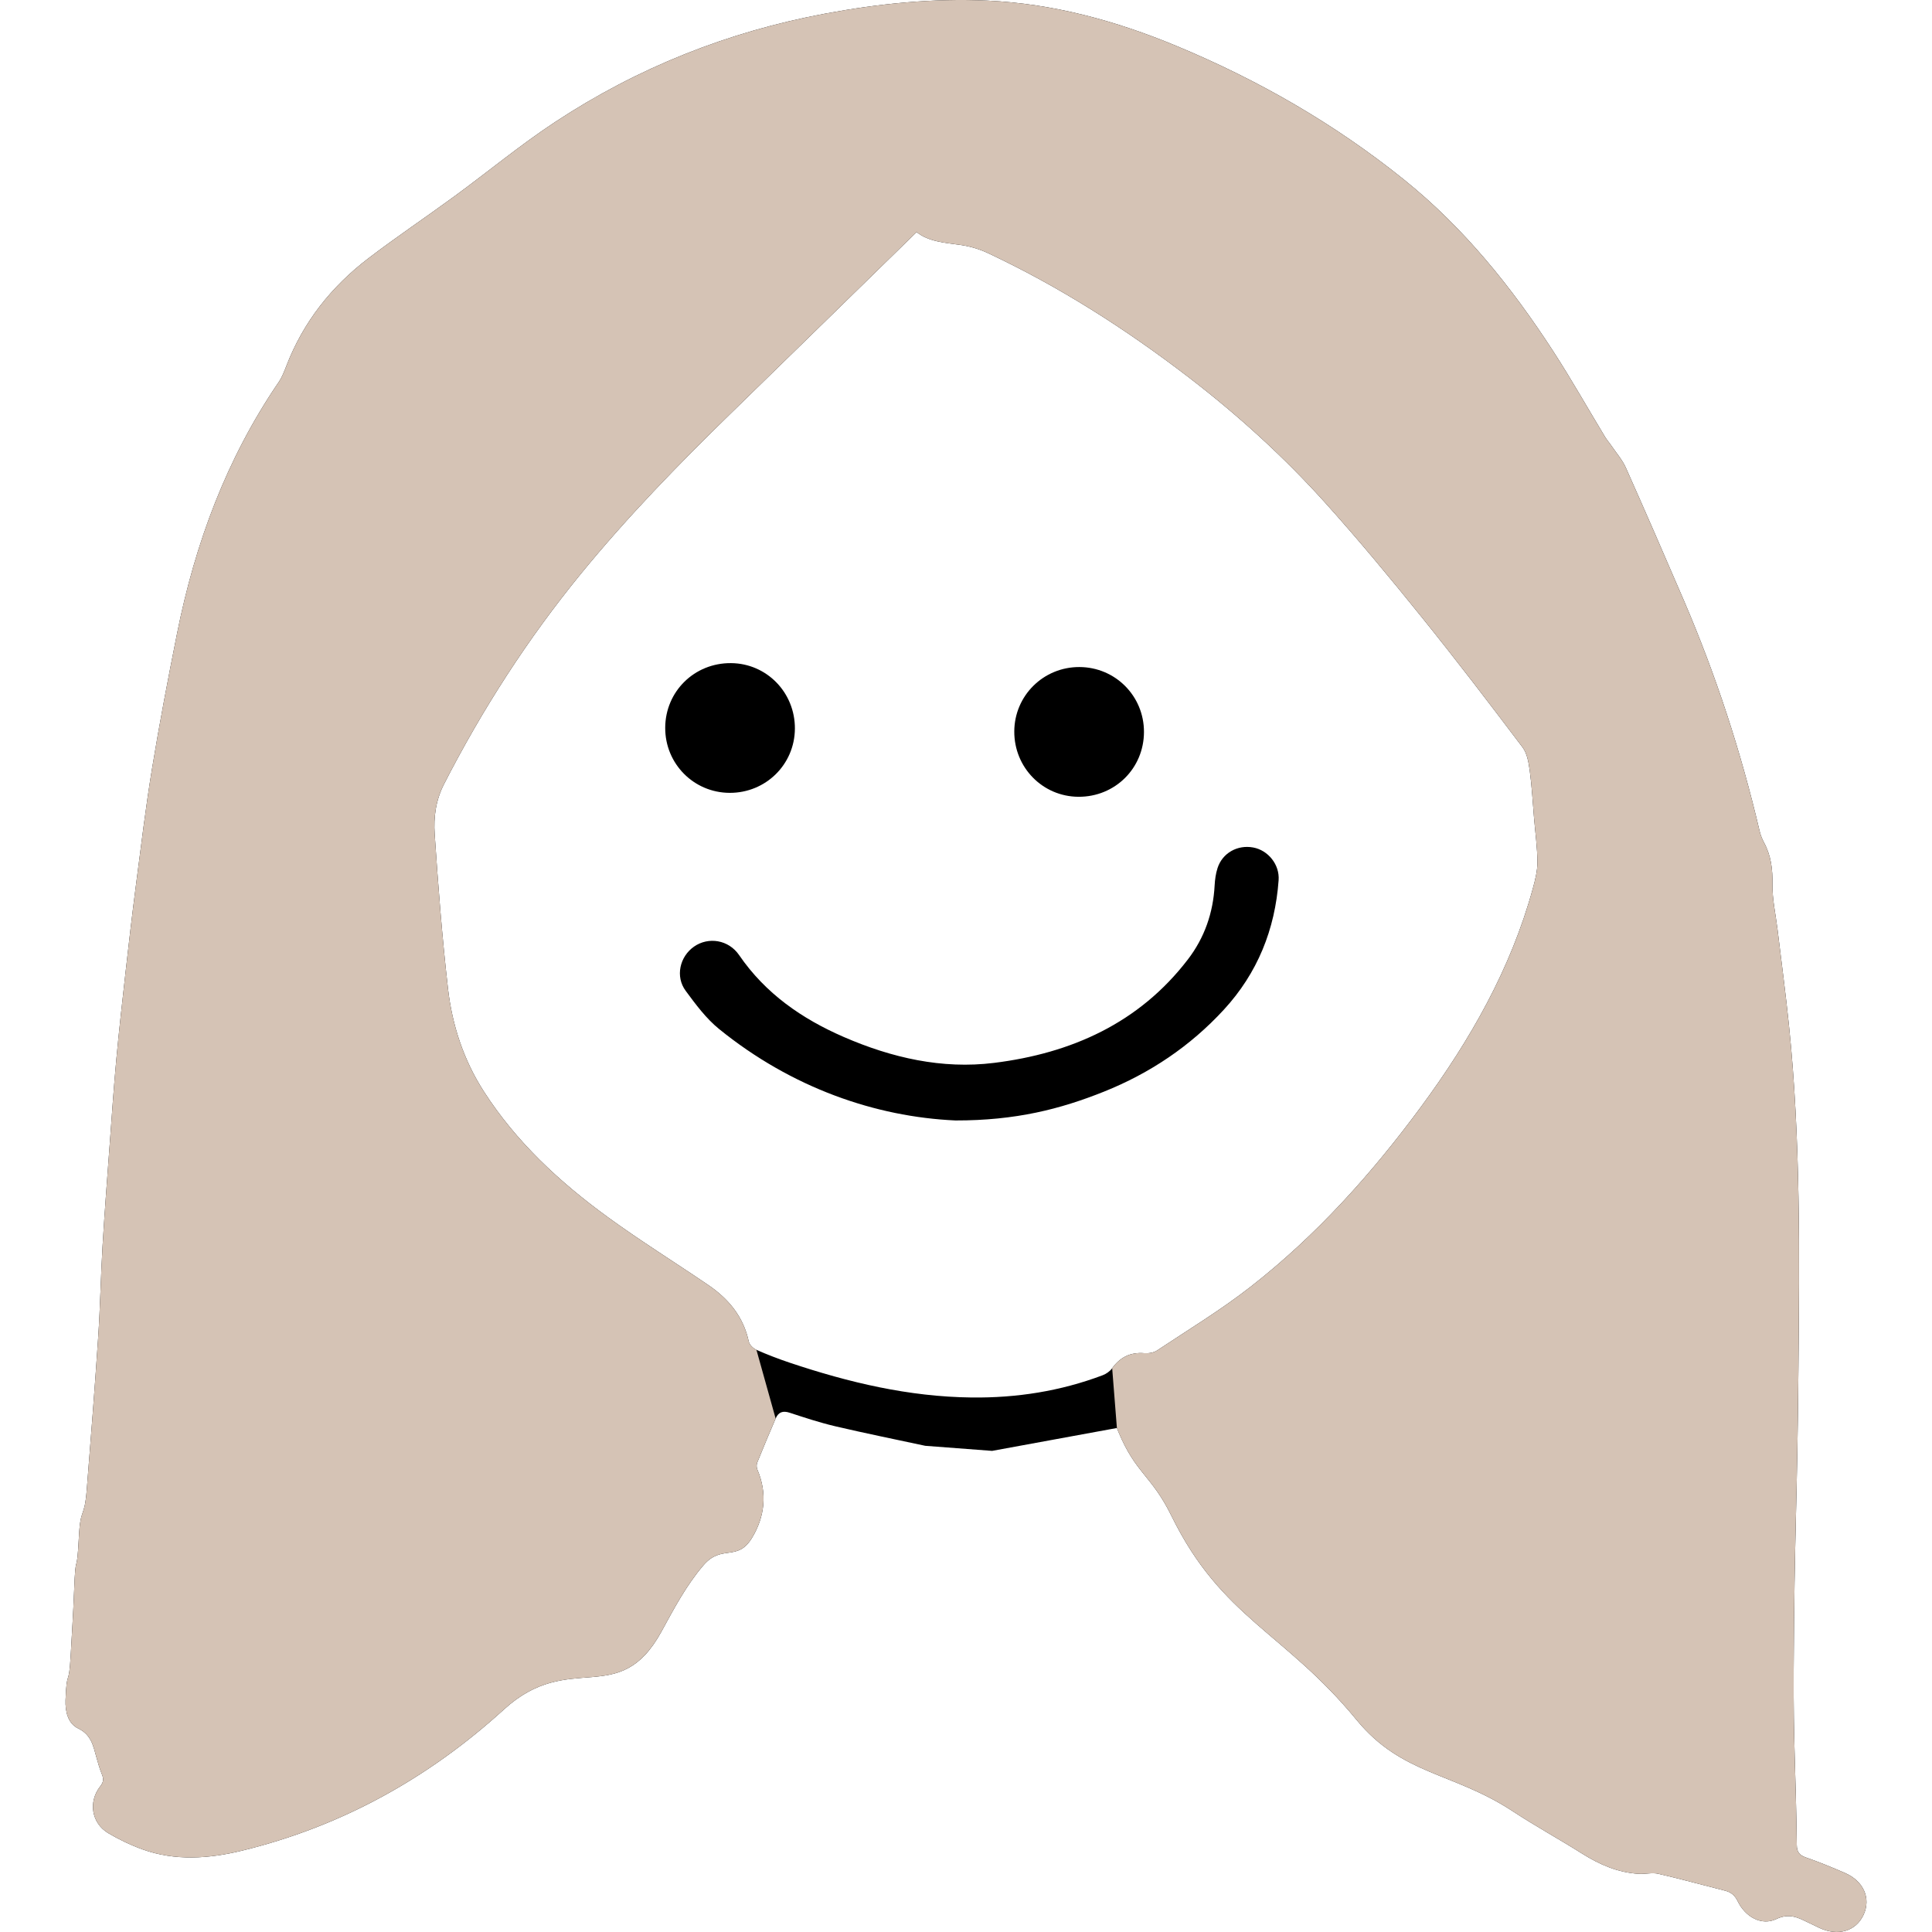
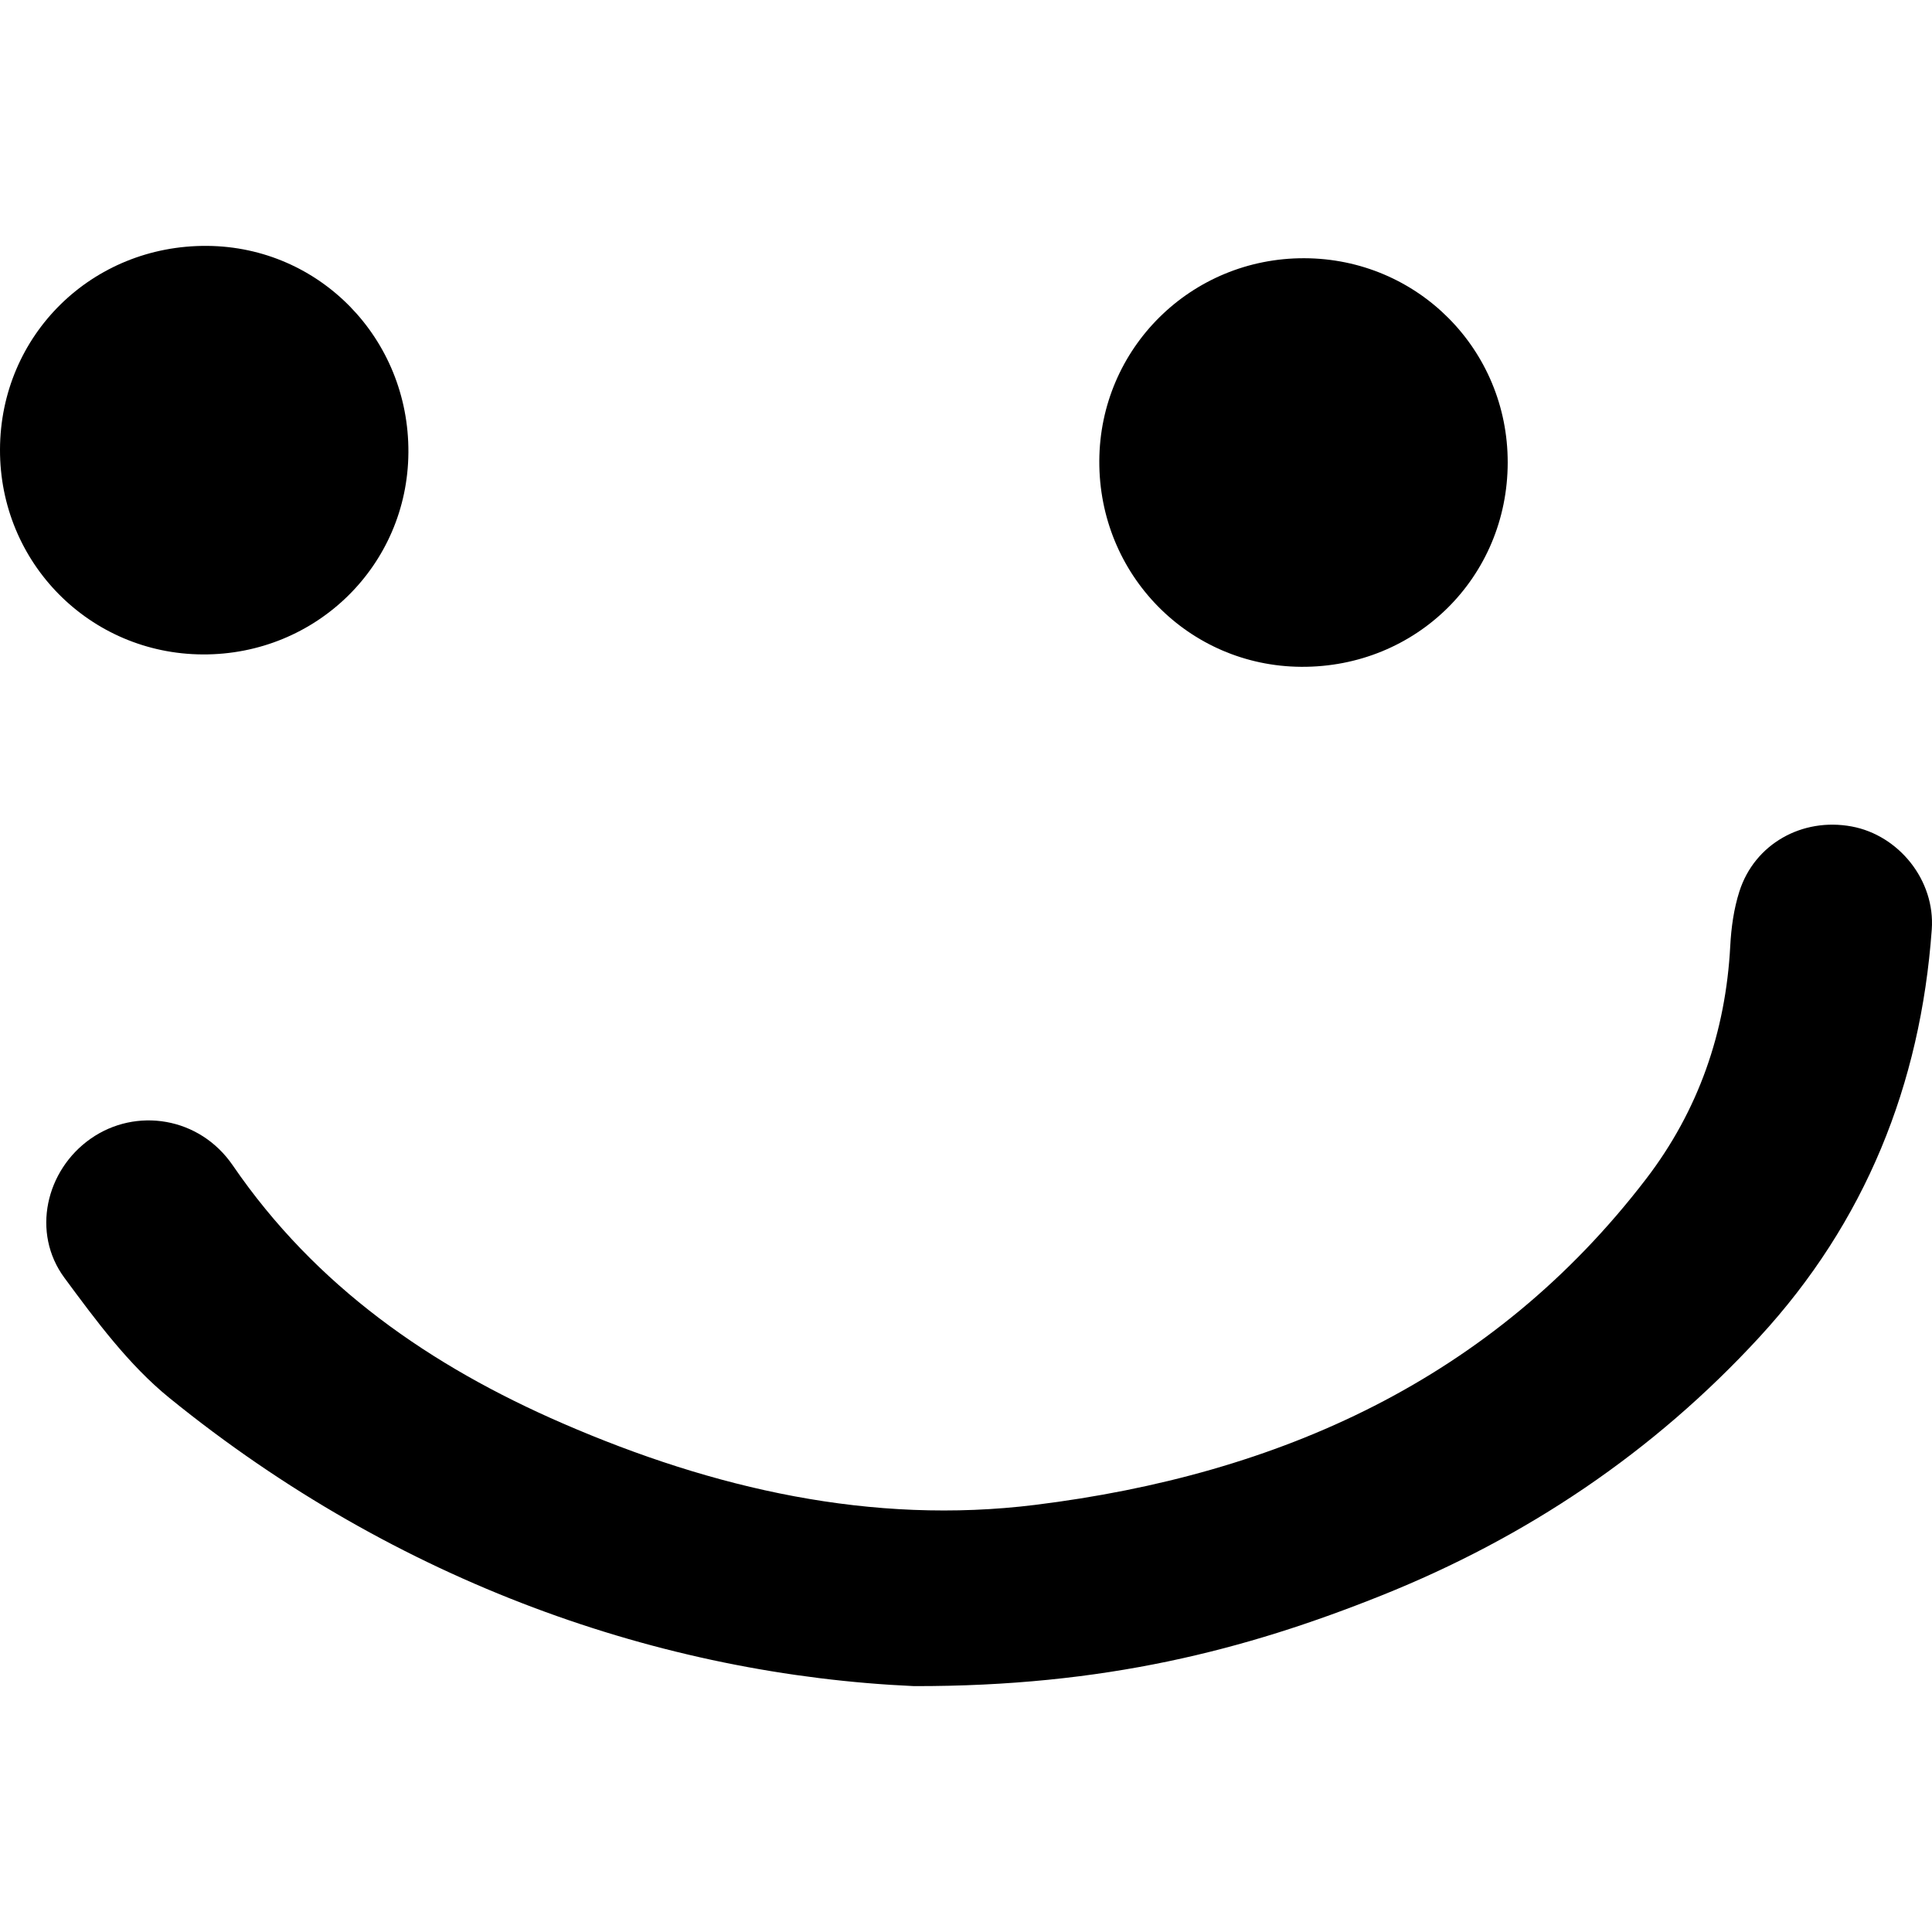
- <svg xmlns="http://www.w3.org/2000/svg" id="Layer_2" viewBox="0 0 400 400">
-   <path d="M191.564,299.338c-6.254-1.346-12.464-2.597-18.629-4.043-3.191-.748-6.32-1.782-9.438-2.804-1.426-.467-2.343-.127-2.909,1.197-1.293,3.024-2.579,6.052-3.808,9.103-.171.423-.158,1.045.022,1.467,2.104,4.928,1.541,9.781-1.123,14.165-3.032,4.99-6.254,1.228-10.037,5.65-3.614,4.225-6.098,8.989-8.719,13.766-8.809,16.057-18.911,3.628-32.549,16.051-15.661,14.267-33.713,24.29-54.361,29.289-6.781,1.642-13.752,2.151-20.531-.294-2.444-.881-4.833-2.027-7.069-3.352-3.457-2.049-4.186-6.475-1.663-9.686.703-.894.739-1.543.348-2.496-.456-1.111-.784-2.28-1.11-3.439-.674-2.401-1.069-4.749-3.831-6.076-2.136-1.027-2.671-3.589-2.588-5.855.245-6.677.693-2.444,1.059-9.116.243-4.443.539-8.883.708-13.329.357-9.385.52-2.112,1.009-11.489.319-6.113,1.128-3.476,1.615-9.582.842-10.553,1.668-21.107,2.375-31.67.419-6.272.526-12.564.901-18.84.432-7.214.993-14.42,1.523-21.628.416-5.653.801-11.31,1.324-16.954.559-6.04,1.235-12.07,1.913-18.098.671-5.957,1.356-11.913,2.131-17.857,1.06-8.138,2.037-16.293,3.368-24.388,1.536-9.338,3.315-18.64,5.172-27.921,3.73-18.641,10.243-36.175,21.021-51.98.704-1.033,1.169-2.251,1.624-3.43,3.495-9.057,9.314-16.38,16.957-22.215,5.823-4.445,11.922-8.528,17.835-12.857,6.961-5.096,13.63-10.627,20.823-15.365,17.086-11.256,35.777-18.691,55.927-22.445,11.117-2.071,22.308-3.217,33.601-2.691,13.561.632,26.496,4.153,38.985,9.332,17.021,7.06,32.867,16.165,47.244,27.734,12.4,9.978,22.254,22.217,30.866,35.486,3.774,5.815,7.182,11.868,10.773,17.802.415.685.96,1.289,1.411,1.954.982,1.448,2.171,2.808,2.874,4.384,4.072,9.134,8.066,18.304,12.015,27.492,6.641,15.449,11.849,31.373,15.685,47.748.196.835.527,1.663.933,2.419,1.455,2.706,1.776,5.537,1.728,8.608-.049,3.12.676,6.251,1.053,9.379.798,6.614,1.686,13.22,2.367,19.846,2.433,23.667,2.164,47.418,1.956,71.157-.256,29.17-.829,32.95-.981,62.121-.082,15.765.446,20.631.641,36.398.018,1.463.543,2.117,1.9,2.588,2.722.946,5.397,2.044,8.043,3.191,3.906,1.693,5.461,5.275,3.874,8.69-1.576,3.391-5.313,4.486-9.168,2.681-.855-.4-1.706-.807-2.551-1.228-2.032-1.013-3.822-1.789-6.339-.589-3.009,1.435-6.396-.391-7.997-3.7-.585-1.21-1.366-1.86-2.609-2.173-4.607-1.164-9.189-2.435-13.819-3.499-1.268-.291-2.676.086-4.011.01-4.342-.248-8.169-1.917-11.813-4.217-4.714-2.975-9.619-5.653-14.274-8.715-12.416-8.166-22.961-7.48-32.377-18.938-14.962-18.206-27.93-21.06-38.31-42.209-4.16-8.476-7.363-8.7-10.999-17.433-.179-.429-.341-.865-.313-.793-8.729,1.6-17.278,3.168-25.836,4.737M189.771,48.054c-12.996,12.686-25.715,25.125-38.463,37.536-10.858,10.571-21.407,21.424-31.012,33.17-11.034,13.493-20.408,28.042-28.353,43.556-1.727,3.372-2.183,6.858-1.948,10.366.715,10.68,1.541,21.363,2.755,31.995.865,7.575,3.247,14.791,7.415,21.285,6.701,10.441,15.652,18.727,25.57,25.959,6.787,4.949,13.94,9.393,20.89,14.12,4.207,2.862,7.296,6.553,8.395,11.705.143.67.92,1.428,1.59,1.723,2.259.997,4.575,1.885,6.917,2.671,12.223,4.097,24.655,7.05,37.653,7.196,9.328.105,18.358-1.31,27.084-4.594.752-.283,1.537-.823,2-1.465,1.655-2.294,3.774-3.34,6.617-3.12.876.068,1.952-.076,2.657-.544,6.507-4.318,13.218-8.387,19.361-13.181,13.622-10.629,25.088-23.408,35.314-37.29,10.159-13.791,18.57-28.51,23.141-45.173.492-1.793.965-3.669.953-5.503-.02-3.023-.441-6.043-.697-9.063-.28-3.289-.452-6.594-.895-9.861-.226-1.663-.541-3.564-1.502-4.838-6.821-9.034-13.695-18.034-20.798-26.846-6.479-8.039-13.07-16.006-19.97-23.682-8.642-9.613-18.203-18.286-28.475-26.161-12.942-9.922-26.617-18.655-41.391-25.596-1.786-.839-3.768-1.436-5.721-1.708-3.285-.457-6.587-.678-9.087-2.656Z" />
-   <path d="M197.809,231.978c-16.53-.743-33.912-6.74-48.942-18.941-2.681-2.177-4.835-5.093-6.91-7.905-2.178-2.952-1.231-7.078,1.738-9.15,2.969-2.072,7.147-1.428,9.331,1.759,5.456,7.965,13.006,13.194,21.688,16.962,9.914,4.303,20.326,6.691,31.074,5.359,16.001-1.983,30.042-8.222,40.162-21.437,3.43-4.478,5.228-9.638,5.526-15.308.063-1.205.235-2.442.601-3.585 1-3.122,4.126-4.874,7.384-4.269,3.083.572,5.498,3.527,5.263,6.775-.737,10.206-4.371,19.236-11.336,26.803-6.962,7.563-15.297,13.157-24.831,16.975-8.992,3.601-18.241,5.987-30.749,5.963Z" />
-   <path d="M164.574,150.874c-.046,7.413-6.051,13.311-13.518,13.277-7.427-.034-13.355-6.026-13.331-13.473.025-7.525,6.053-13.447,13.626-13.385,7.393.06,13.27,6.096,13.224,13.581Z" />
-   <path d="M236.846,151.537c-.01,7.543-6.009,13.476-13.577,13.428-7.404-.047-13.305-6.063-13.273-13.532.032-7.414,6.037-13.352,13.481-13.329,7.437.023,13.38,5.994,13.369,13.433Z" />
-   <path d="M230.265,283.277c1.655-2.294,3.774-3.34,6.617-3.12.876.068,1.952-.076,2.657-.544,6.507-4.318,13.218-8.387,19.361-13.181,13.622-10.629,25.088-23.408,35.314-37.29,10.159-13.791,18.57-28.51,23.141-45.173.492-1.793.965-3.669.953-5.503-.02-3.023-.441-6.043-.697-9.063-.28-3.289-.452-6.594-.895-9.861-.226-1.663-.541-3.564-1.502-4.838-6.821-9.034-13.695-18.034-20.798-26.846-6.479-8.039-13.07-16.006-19.97-23.682-8.642-9.613-18.203-18.286-28.475-26.161-12.942-9.922-26.617-18.655-41.391-25.596-1.786-.839-3.768-1.436-5.721-1.708-3.285-.457-6.587-.678-9.087-2.656-12.996,12.686-25.715,25.125-38.463,37.536-10.858,10.571-21.407,21.424-31.012,33.17-11.034,13.493-20.408,28.042-28.353,43.556-1.727,3.372-2.183,6.858-1.948,10.366.715,10.68,1.541,21.363,2.755,31.995.865,7.575,3.247,14.791,7.415,21.285,6.701,10.441,15.652,18.727,25.57,25.959,6.787,4.949,13.94,9.393,20.89,14.12,4.207,2.862,7.296,6.553,8.395,11.705.143.67.92,1.428,1.59,1.723l3.976,14.219c-1.293,3.024-2.579,6.052-3.808,9.103-.171.423-.158,1.045.022,1.467,2.104,4.928,1.541,9.781-1.123,14.165-3.032,4.99-6.254,1.228-10.037,5.65-3.614,4.225-6.098,8.989-8.719,13.766-8.809,16.057-18.911,3.628-32.549,16.051-15.661,14.267-33.713,24.29-54.361,29.289-6.781,1.642-13.752,2.151-20.531-.294-2.444-.881-4.833-2.027-7.069-3.352-3.457-2.049-4.186-6.475-1.663-9.686.703-.894.739-1.543.348-2.496-.456-1.111-.784-2.28-1.11-3.439-.674-2.401-1.069-4.749-3.831-6.076-2.136-1.027-2.671-3.589-2.588-5.855.245-6.677.693-2.444,1.059-9.116.243-4.443.539-8.883.708-13.329.357-9.385.52-2.112,1.009-11.489.319-6.113,1.128-3.476,1.615-9.582.842-10.553,1.668-21.107,2.375-31.67.419-6.272.526-12.564.901-18.84.432-7.214.993-14.42,1.523-21.628.416-5.653.801-11.31,1.324-16.954.559-6.04,1.235-12.07,1.913-18.098.671-5.957,1.356-11.913,2.131-17.857,1.06-8.138,2.037-16.293,3.368-24.388,1.536-9.338,3.315-18.64,5.172-27.921,3.73-18.641,10.243-36.175,21.021-51.98.704-1.033,1.169-2.251,1.624-3.43,3.495-9.057,9.314-16.38,16.957-22.215,5.823-4.445,11.922-8.528,17.835-12.857,6.961-5.096,13.63-10.627,20.823-15.365,17.086-11.256,35.777-18.691,55.927-22.445,11.117-2.071,22.308-3.217,33.601-2.691,13.561.632,26.496,4.153,38.985,9.332,17.021,7.06,32.867,16.165,47.244,27.734,12.4,9.978,22.254,22.217,30.866,35.486,3.774,5.815,7.182,11.868,10.773,17.802.415.685.96,1.289,1.411,1.954.982,1.448,2.171,2.808,2.874,4.384,4.072,9.134,8.066,18.304,12.015,27.492,6.641,15.449,11.849,31.373,15.685,47.748.196.835.527,1.663.933,2.419,1.455,2.706,1.776,5.537,1.728,8.608-.049,3.12.676,6.251,1.053,9.379.798,6.614,1.686,13.22,2.367,19.846,2.433,23.667,2.164,47.418,1.956,71.157-.256,29.17-.829,32.95-.981,62.121-.082,15.765.446,20.631.641,36.398.018,1.463.543,2.117,1.9,2.588,2.722.946,5.397,2.044,8.043,3.191,3.906,1.693,5.461,5.275,3.874,8.69-1.576,3.391-5.313,4.486-9.168,2.681-.855-.4-1.706-.807-2.551-1.228-2.032-1.013-3.822-1.789-6.339-.589-3.009,1.435-6.396-.391-7.997-3.7-.585-1.21-1.366-1.86-2.609-2.173-4.607-1.164-9.189-2.435-13.819-3.499-1.268-.291-2.676.086-4.011.01-4.342-.248-8.169-1.917-11.813-4.217-4.714-2.975-9.619-5.653-14.274-8.715-12.416-8.166-22.961-7.48-32.377-18.938-14.962-18.206-27.93-21.06-38.31-42.209-4.16-8.476-7.363-8.7-10.999-17.433-.179-.429-.341-.865-.313-.793l-.977-12.378Z" style="fill:#d5c3b5;" />
+ <svg xmlns="http://www.w3.org/2000/svg" id="Layer_3" viewBox="0 0 400 400">
+   <path d="M189.219,349.092c-52.057-2.341-106.797-21.227-154.129-59.65-8.445-6.855-15.225-16.038-21.76-24.895-6.861-9.297-3.877-22.289,5.474-28.815,9.35-6.525,22.508-4.499,29.385,5.541,17.182,25.083,40.958,41.551,68.302,53.418,31.22,13.55,64.011,21.072,97.859,16.876,50.39-6.246,94.608-25.894,126.478-67.511,10.8-14.104,16.464-30.352,17.402-48.208.199-3.794.74-7.689,1.893-11.291,3.148-9.833,12.995-15.348,23.254-13.445,9.708,1.801,17.313,11.108,16.574,21.335-2.321,32.142-13.764,60.578-35.701,84.408-21.925,23.818-48.173,41.433-78.197,53.458-28.317,11.342-57.445,18.855-96.834,18.779Z" />
+   <path d="M84.555,93.679c-.144,23.346-19.055,41.919-42.573,41.813C18.595,135.386-.076,116.516 0,93.062c.077-23.697,19.063-42.347,42.911-42.153,23.281.189,41.79,19.198,41.644,42.77Z" />
+   <path d="M312.155,95.767c-.033,23.754-18.925,42.44-42.756,42.289-23.317-.147-41.901-19.094-41.801-42.616.1-23.349,19.012-42.049,42.453-41.977,23.419.071,42.136,18.877,42.103,42.304Z" />
</svg>
